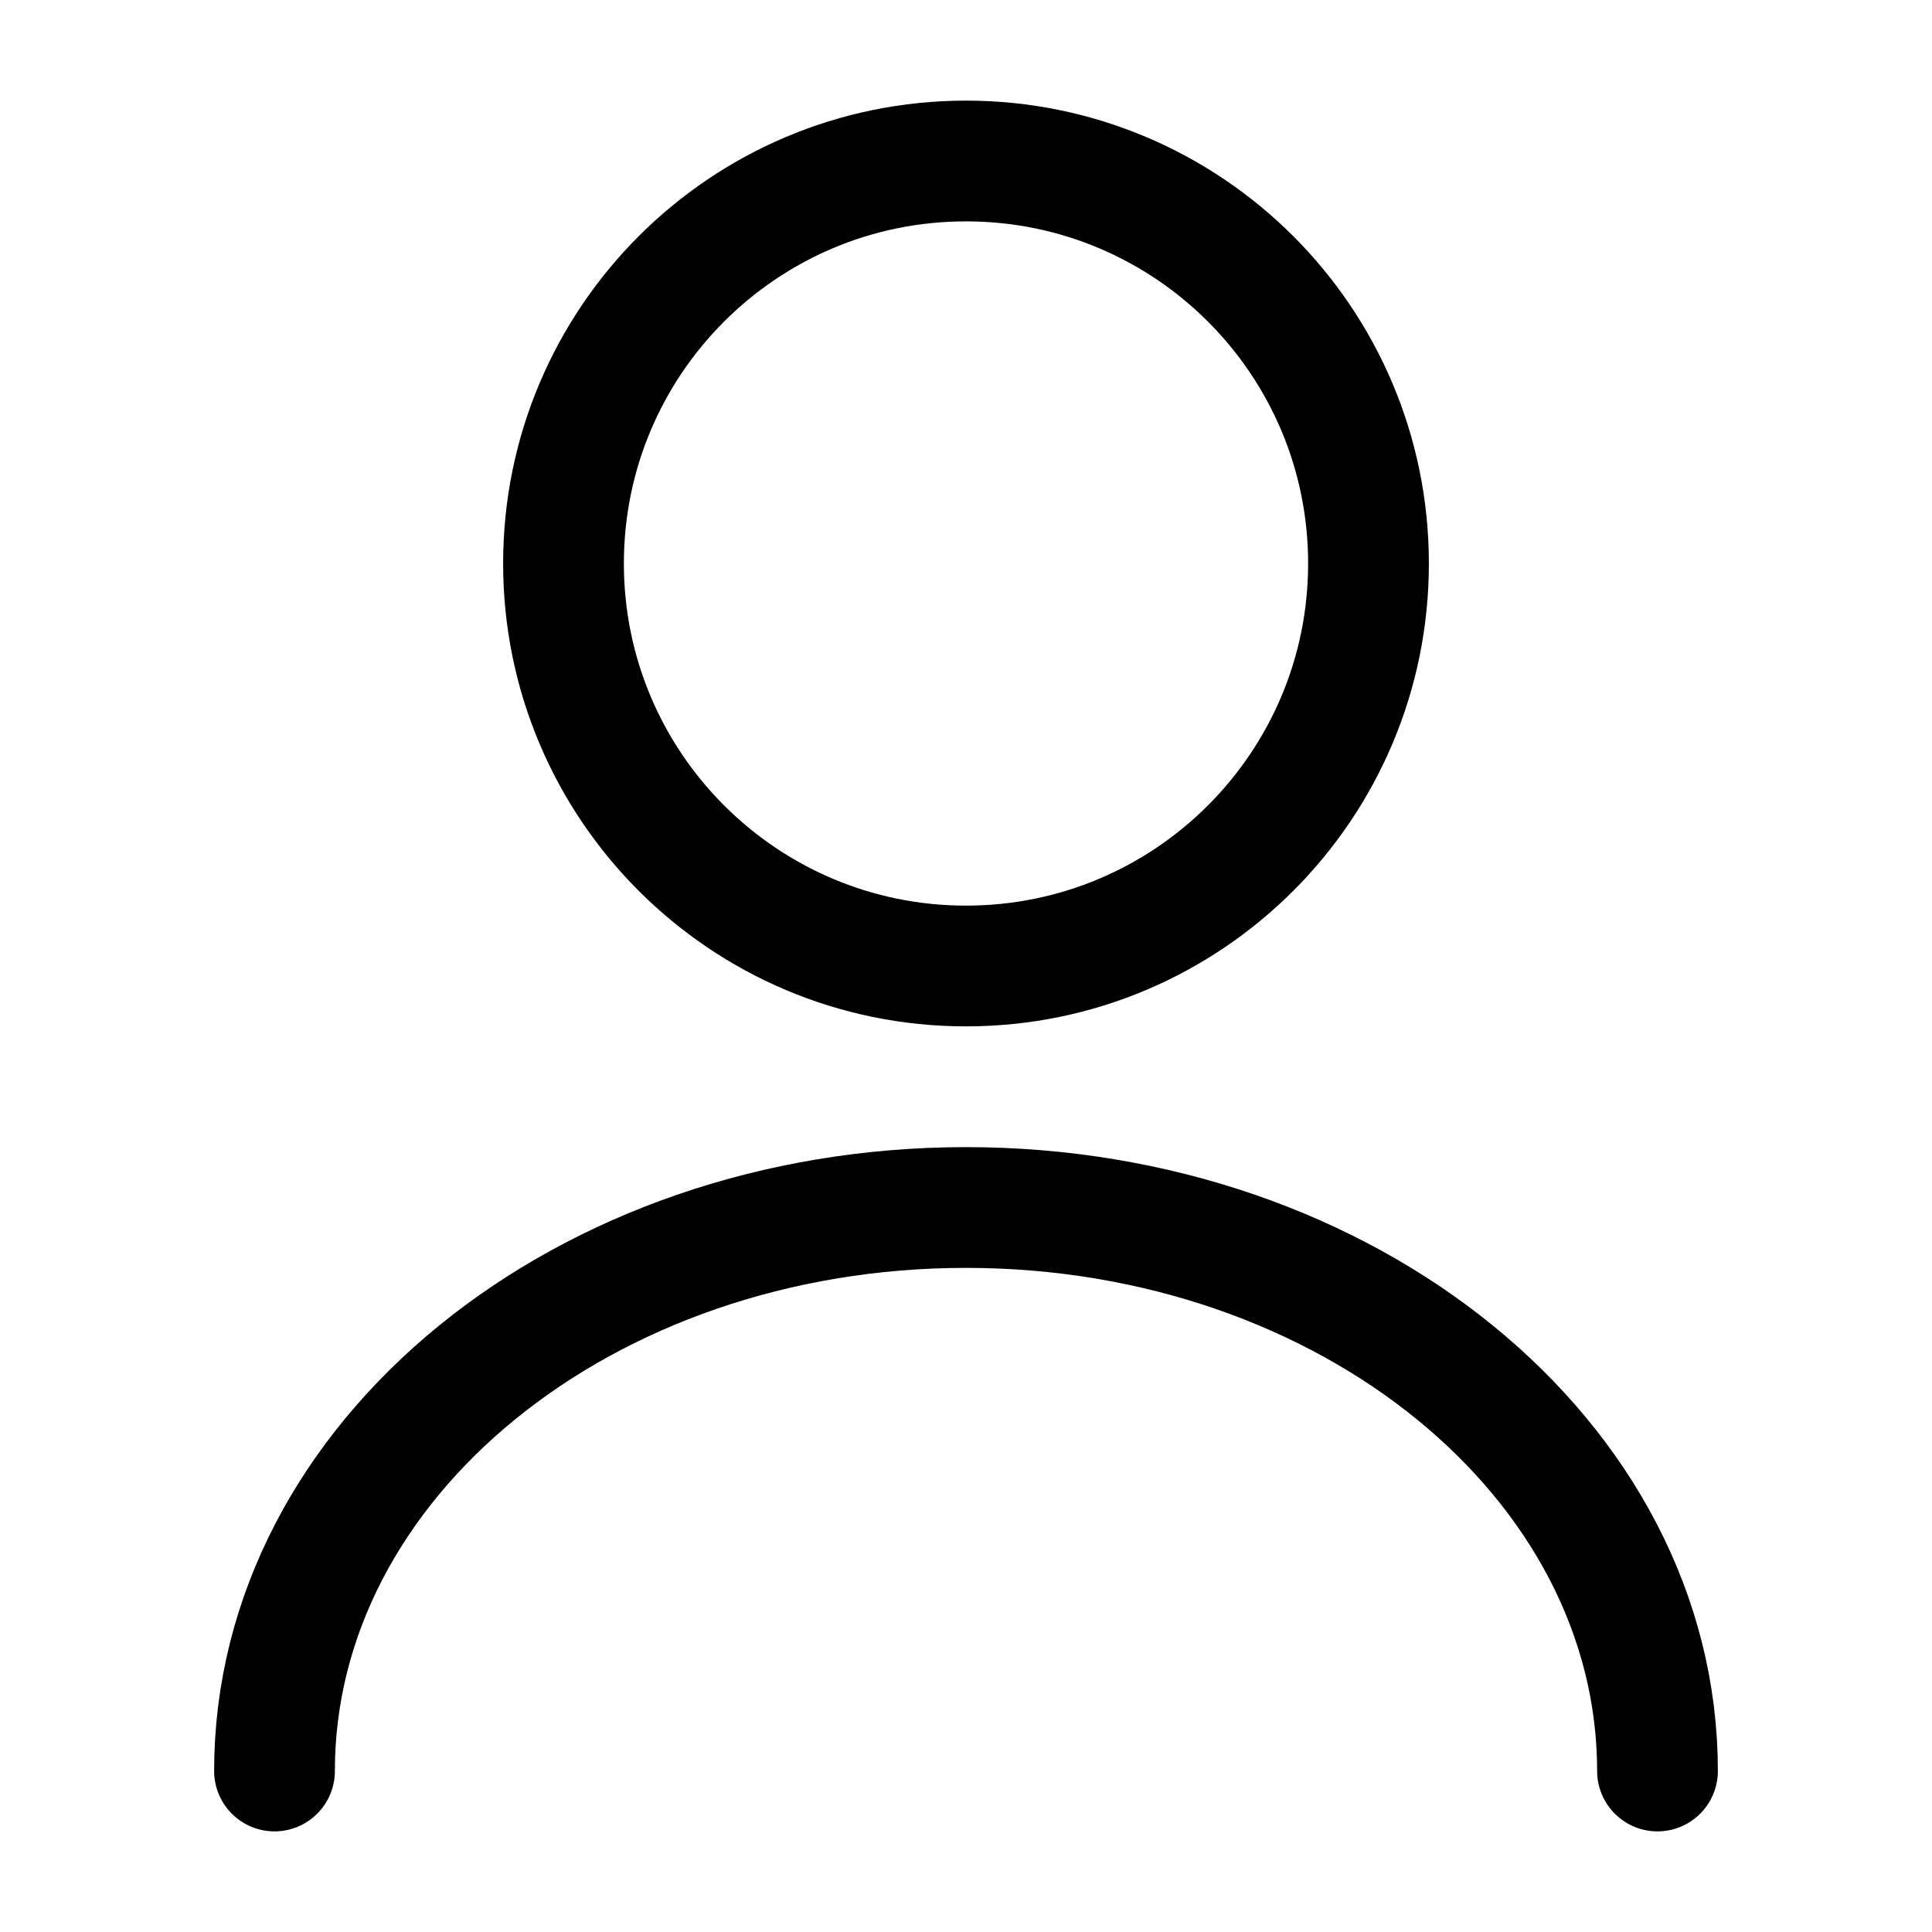
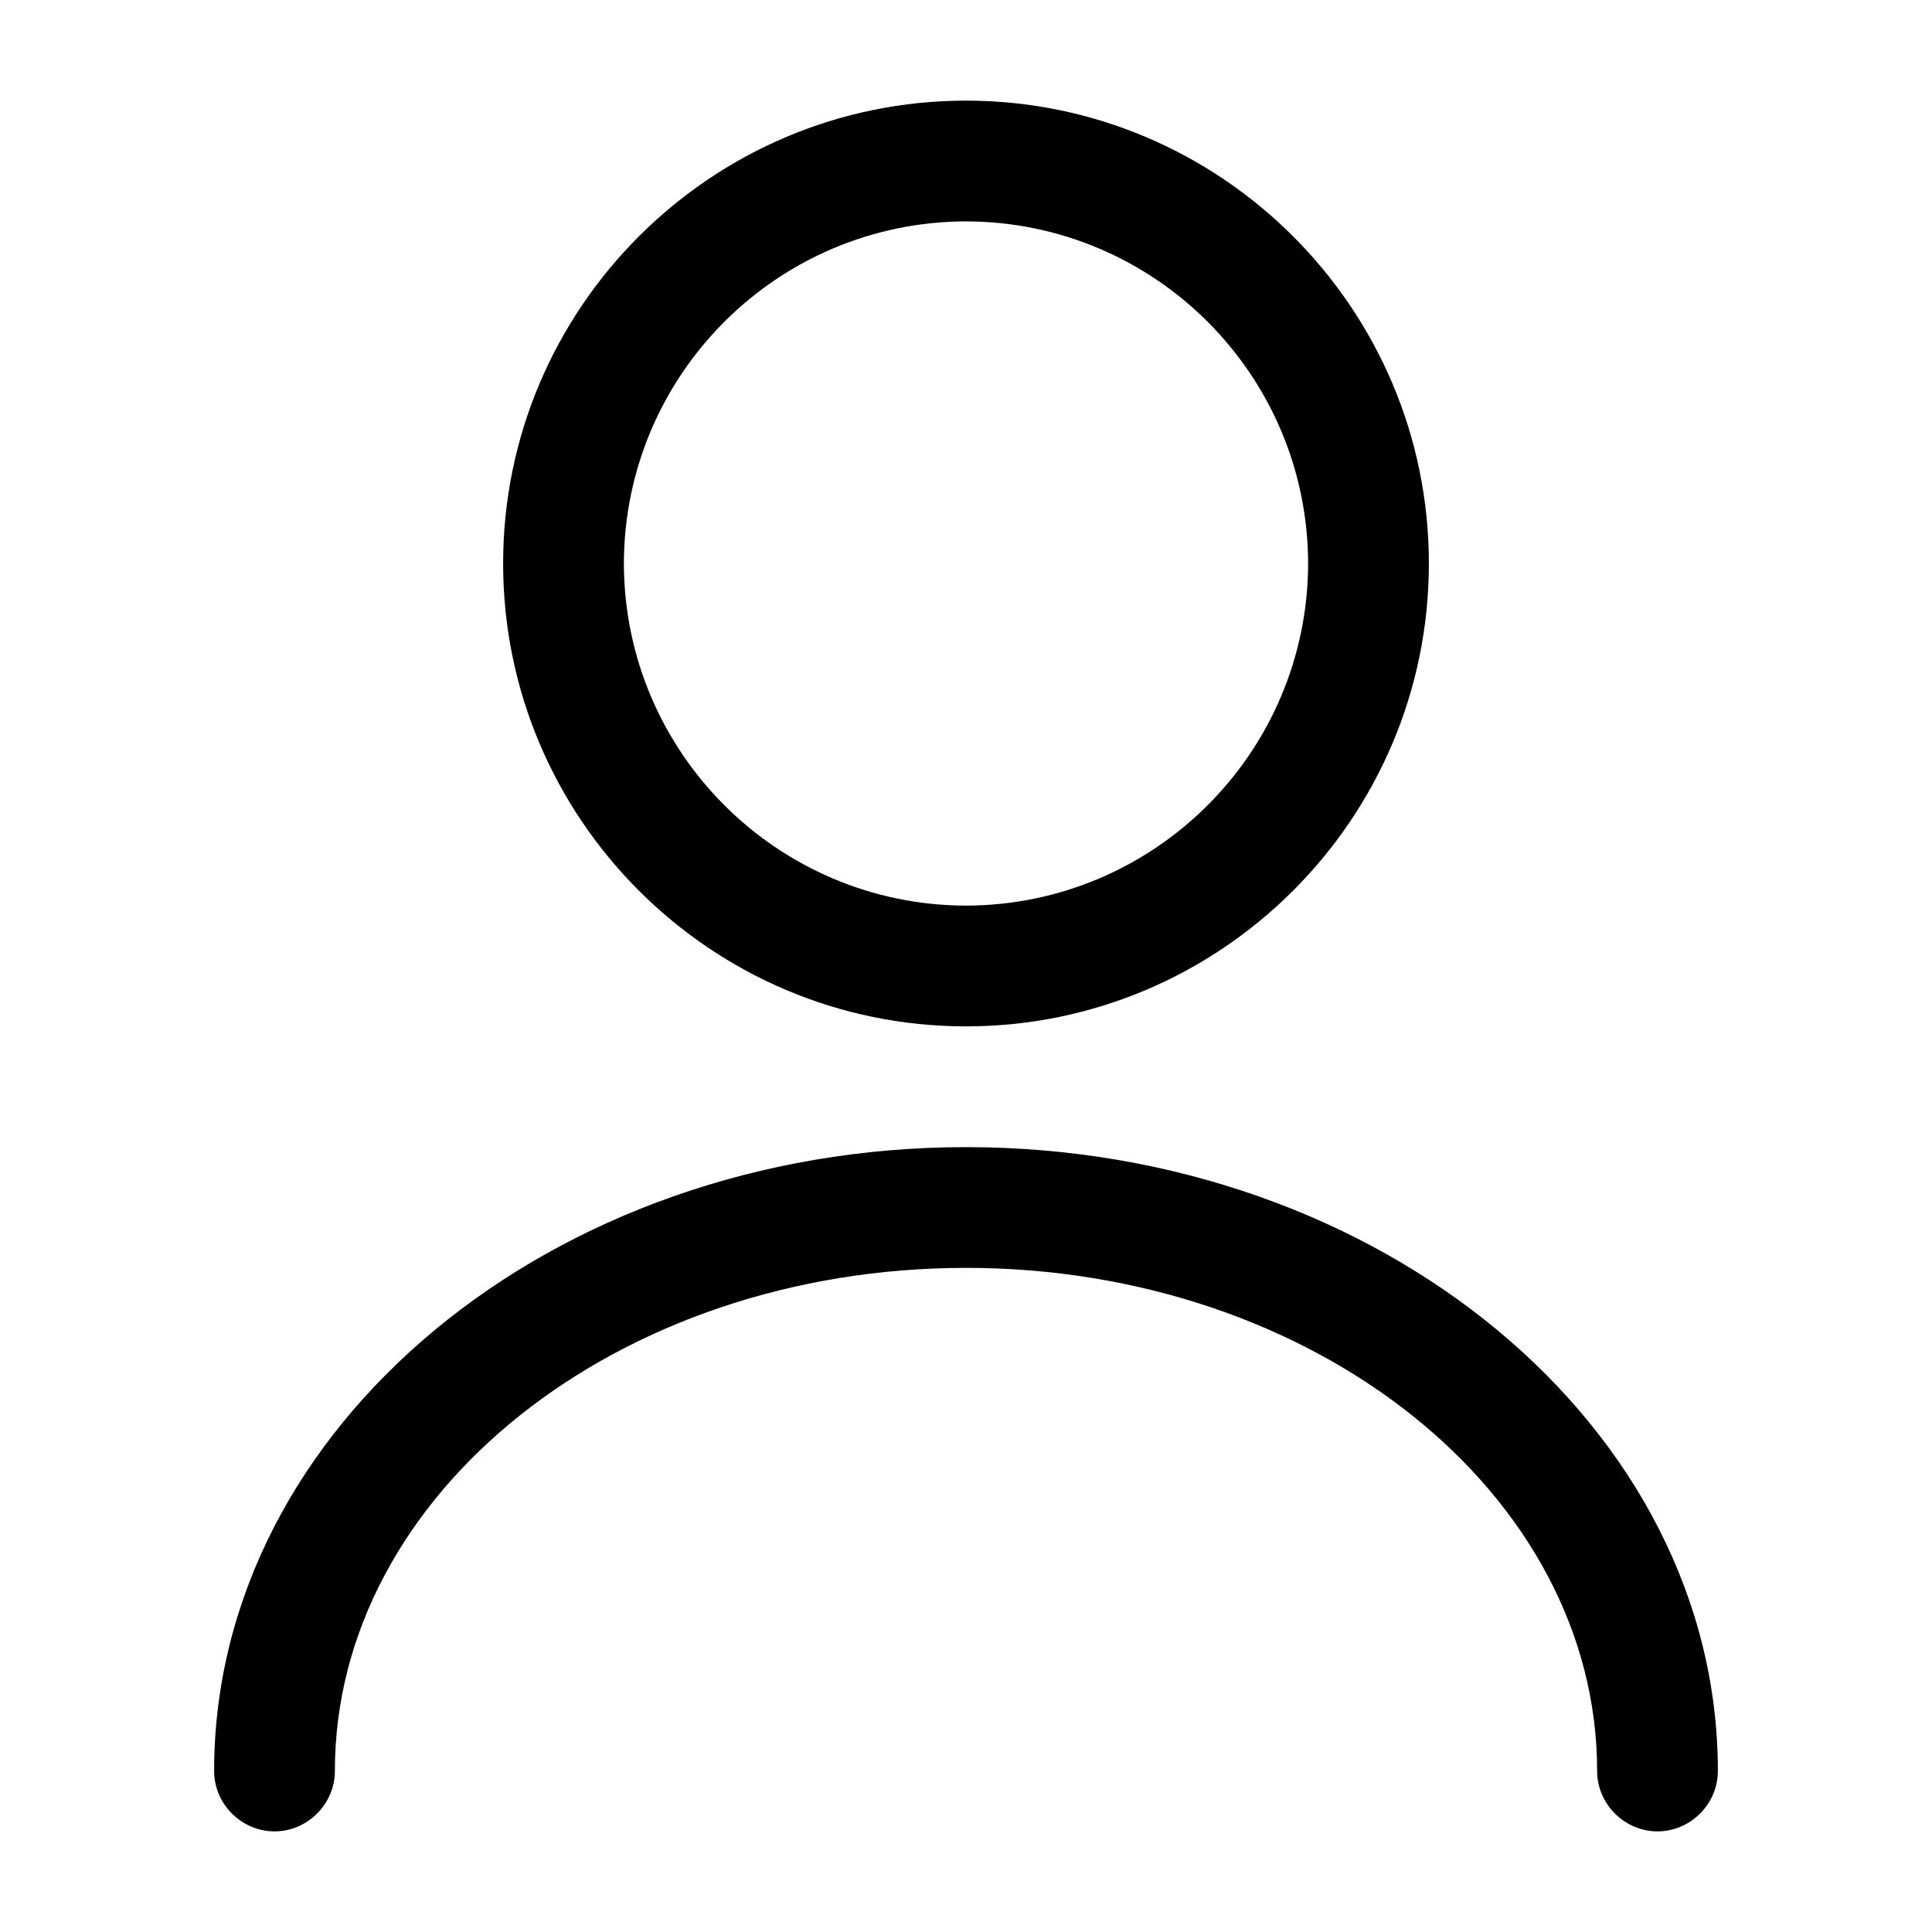
- <svg xmlns="http://www.w3.org/2000/svg" viewBox="0 0 24 24" fill="none" stroke="currentColor" stroke-width="1.5" stroke-linecap="round" stroke-linejoin="round">
-   <circle cx="12" cy="7" r="5" />
-   <path d="M20.59 22c0-3.87-3.85-7-8.59-7s-8.59 3.13-8.59 7" />
+ <svg xmlns="http://www.w3.org/2000/svg" viewBox="0 0 24 24" fill="currentColor" aria-hidden="true">
+   <path d="M12 12.75c-3.17 0-5.75-2.58-5.75-5.75S8.83 1.25 12 1.25 17.75 3.83 17.75 7s-2.58 5.75-5.75 5.75zm0-10A4.26 4.26 0 007.75 7 4.26 4.26 0 0012 11.25 4.26 4.26 0 0016.25 7 4.26 4.26 0 0012 2.75zM20.59 22.75c-.41 0-.75-.34-.75-.75 0-3.45-3.52-6.25-7.84-6.25S4.16 18.55 4.16 22c0 .41-.34.75-.75.75s-.75-.34-.75-.75c0-4.27 4.19-7.75 9.34-7.75 5.15 0 9.34 3.48 9.34 7.75 0 .41-.34.75-.75.75z" />
</svg>
